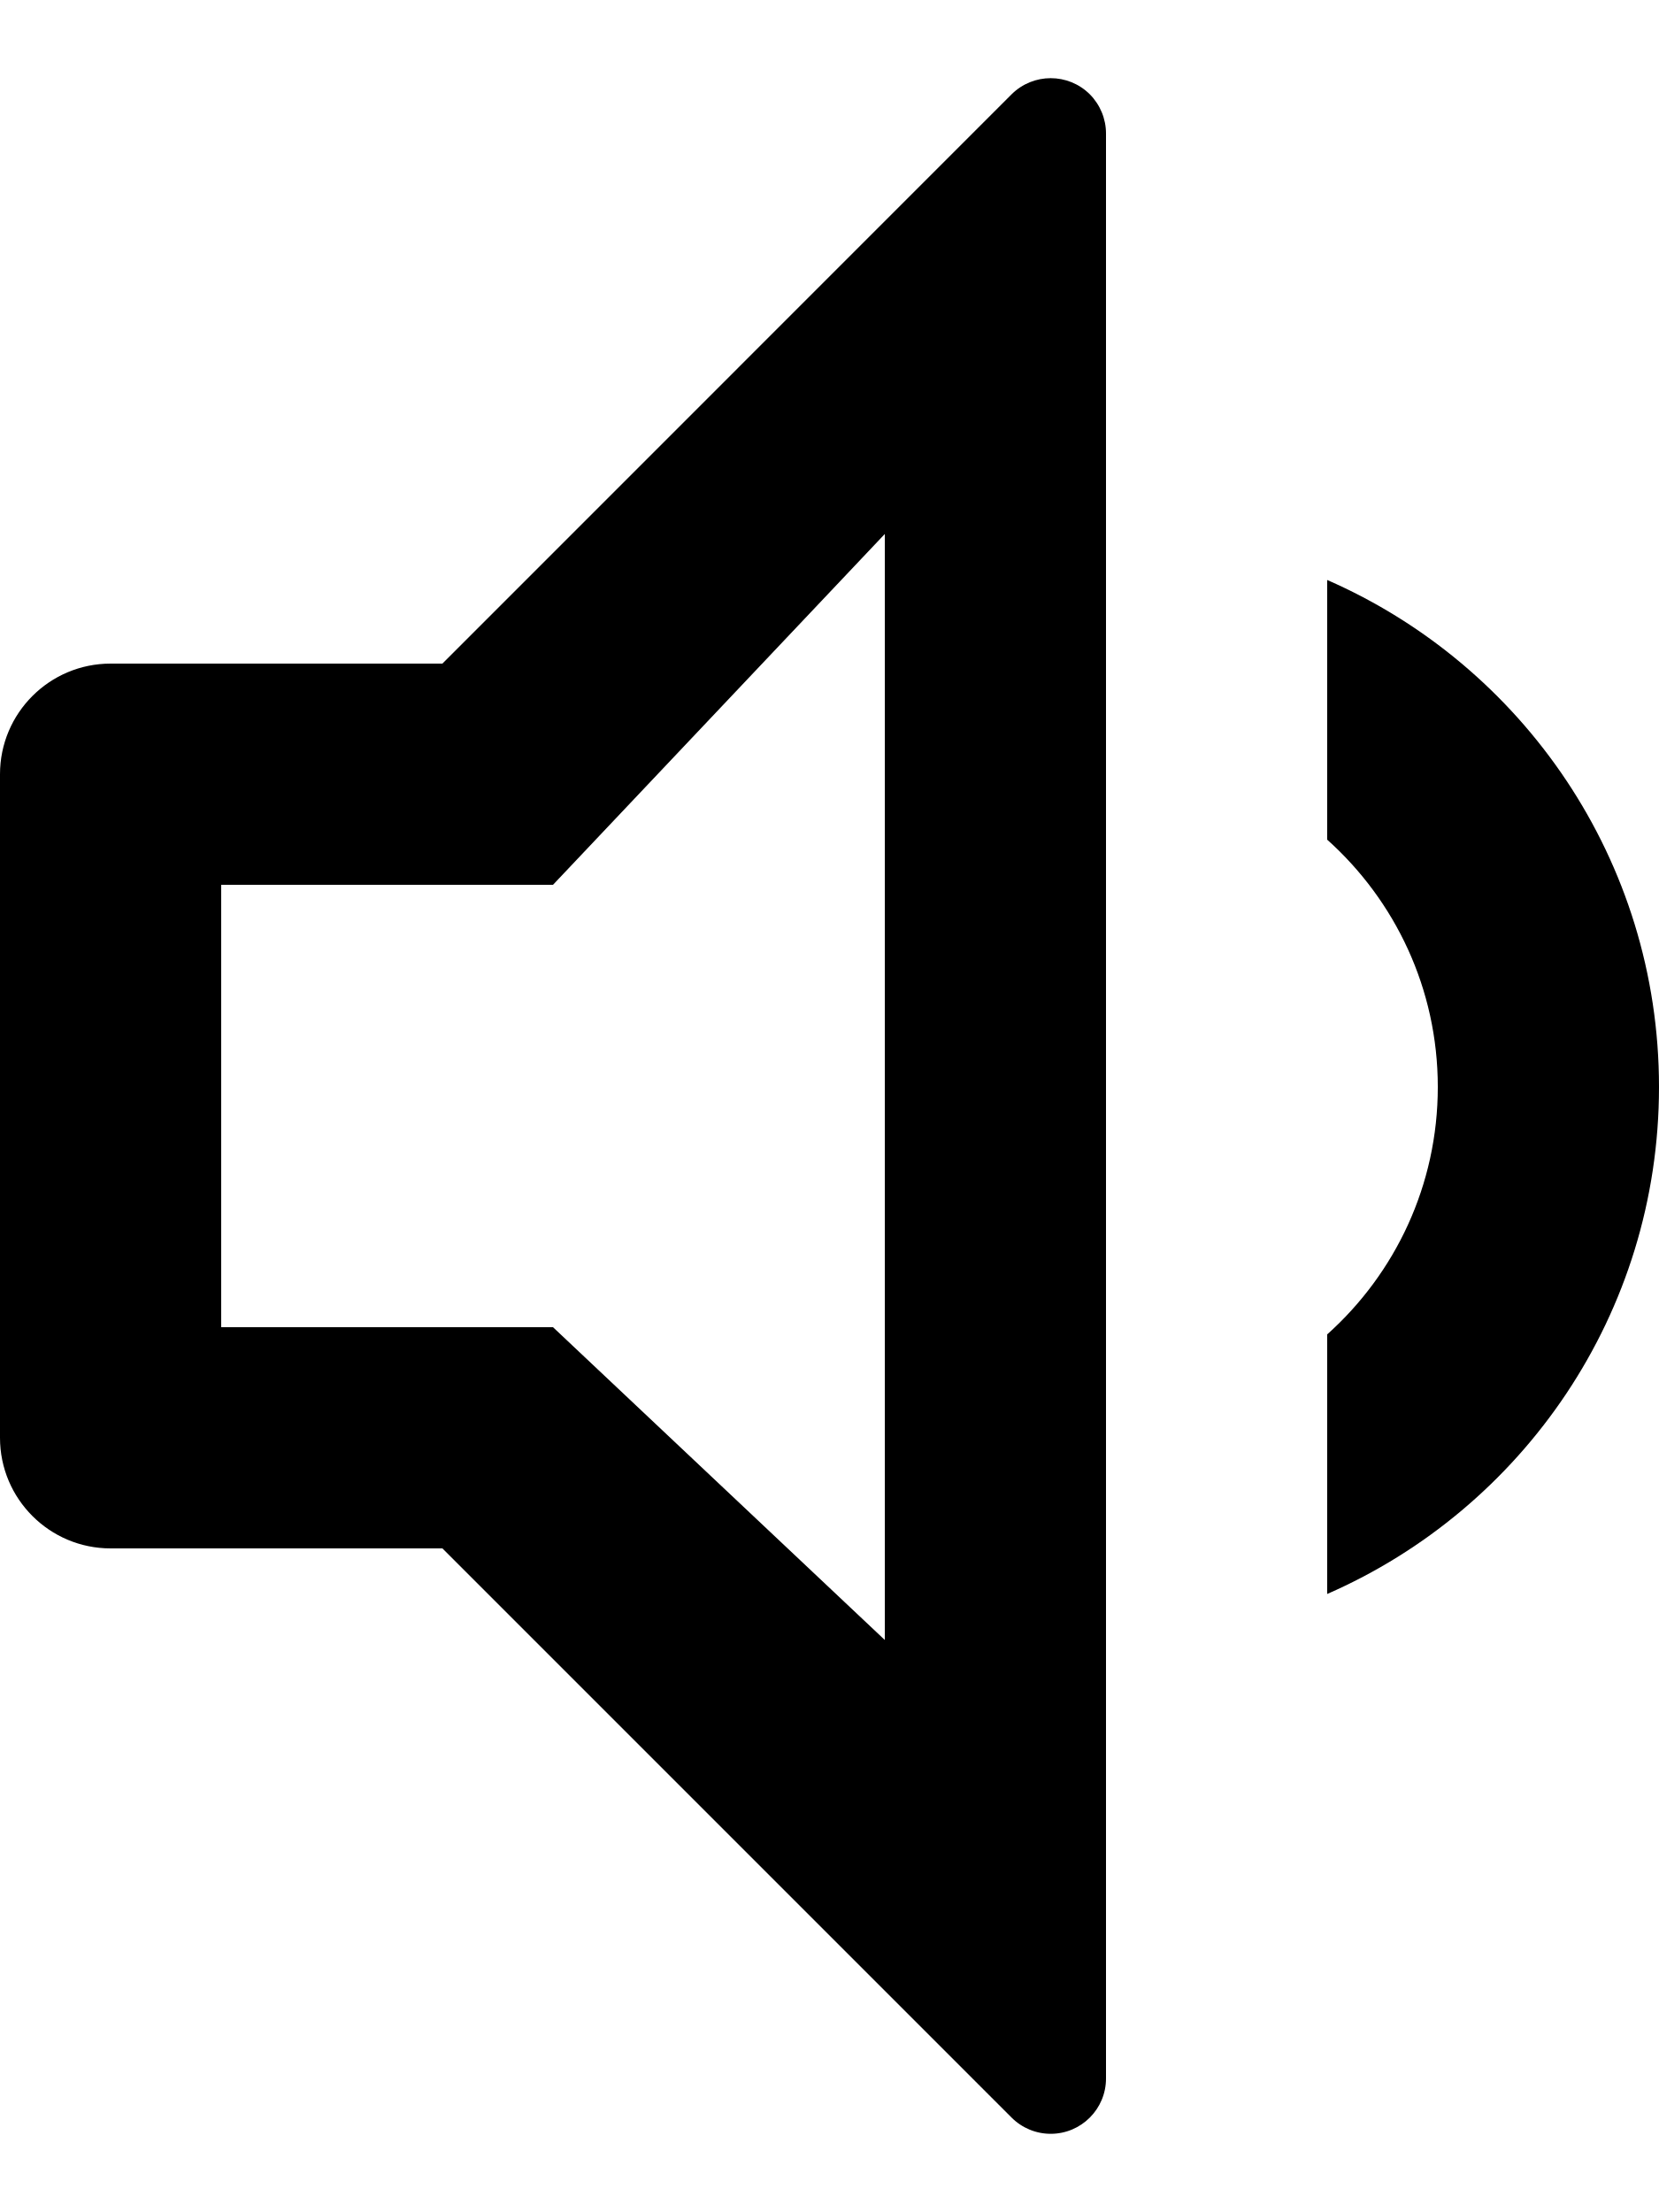
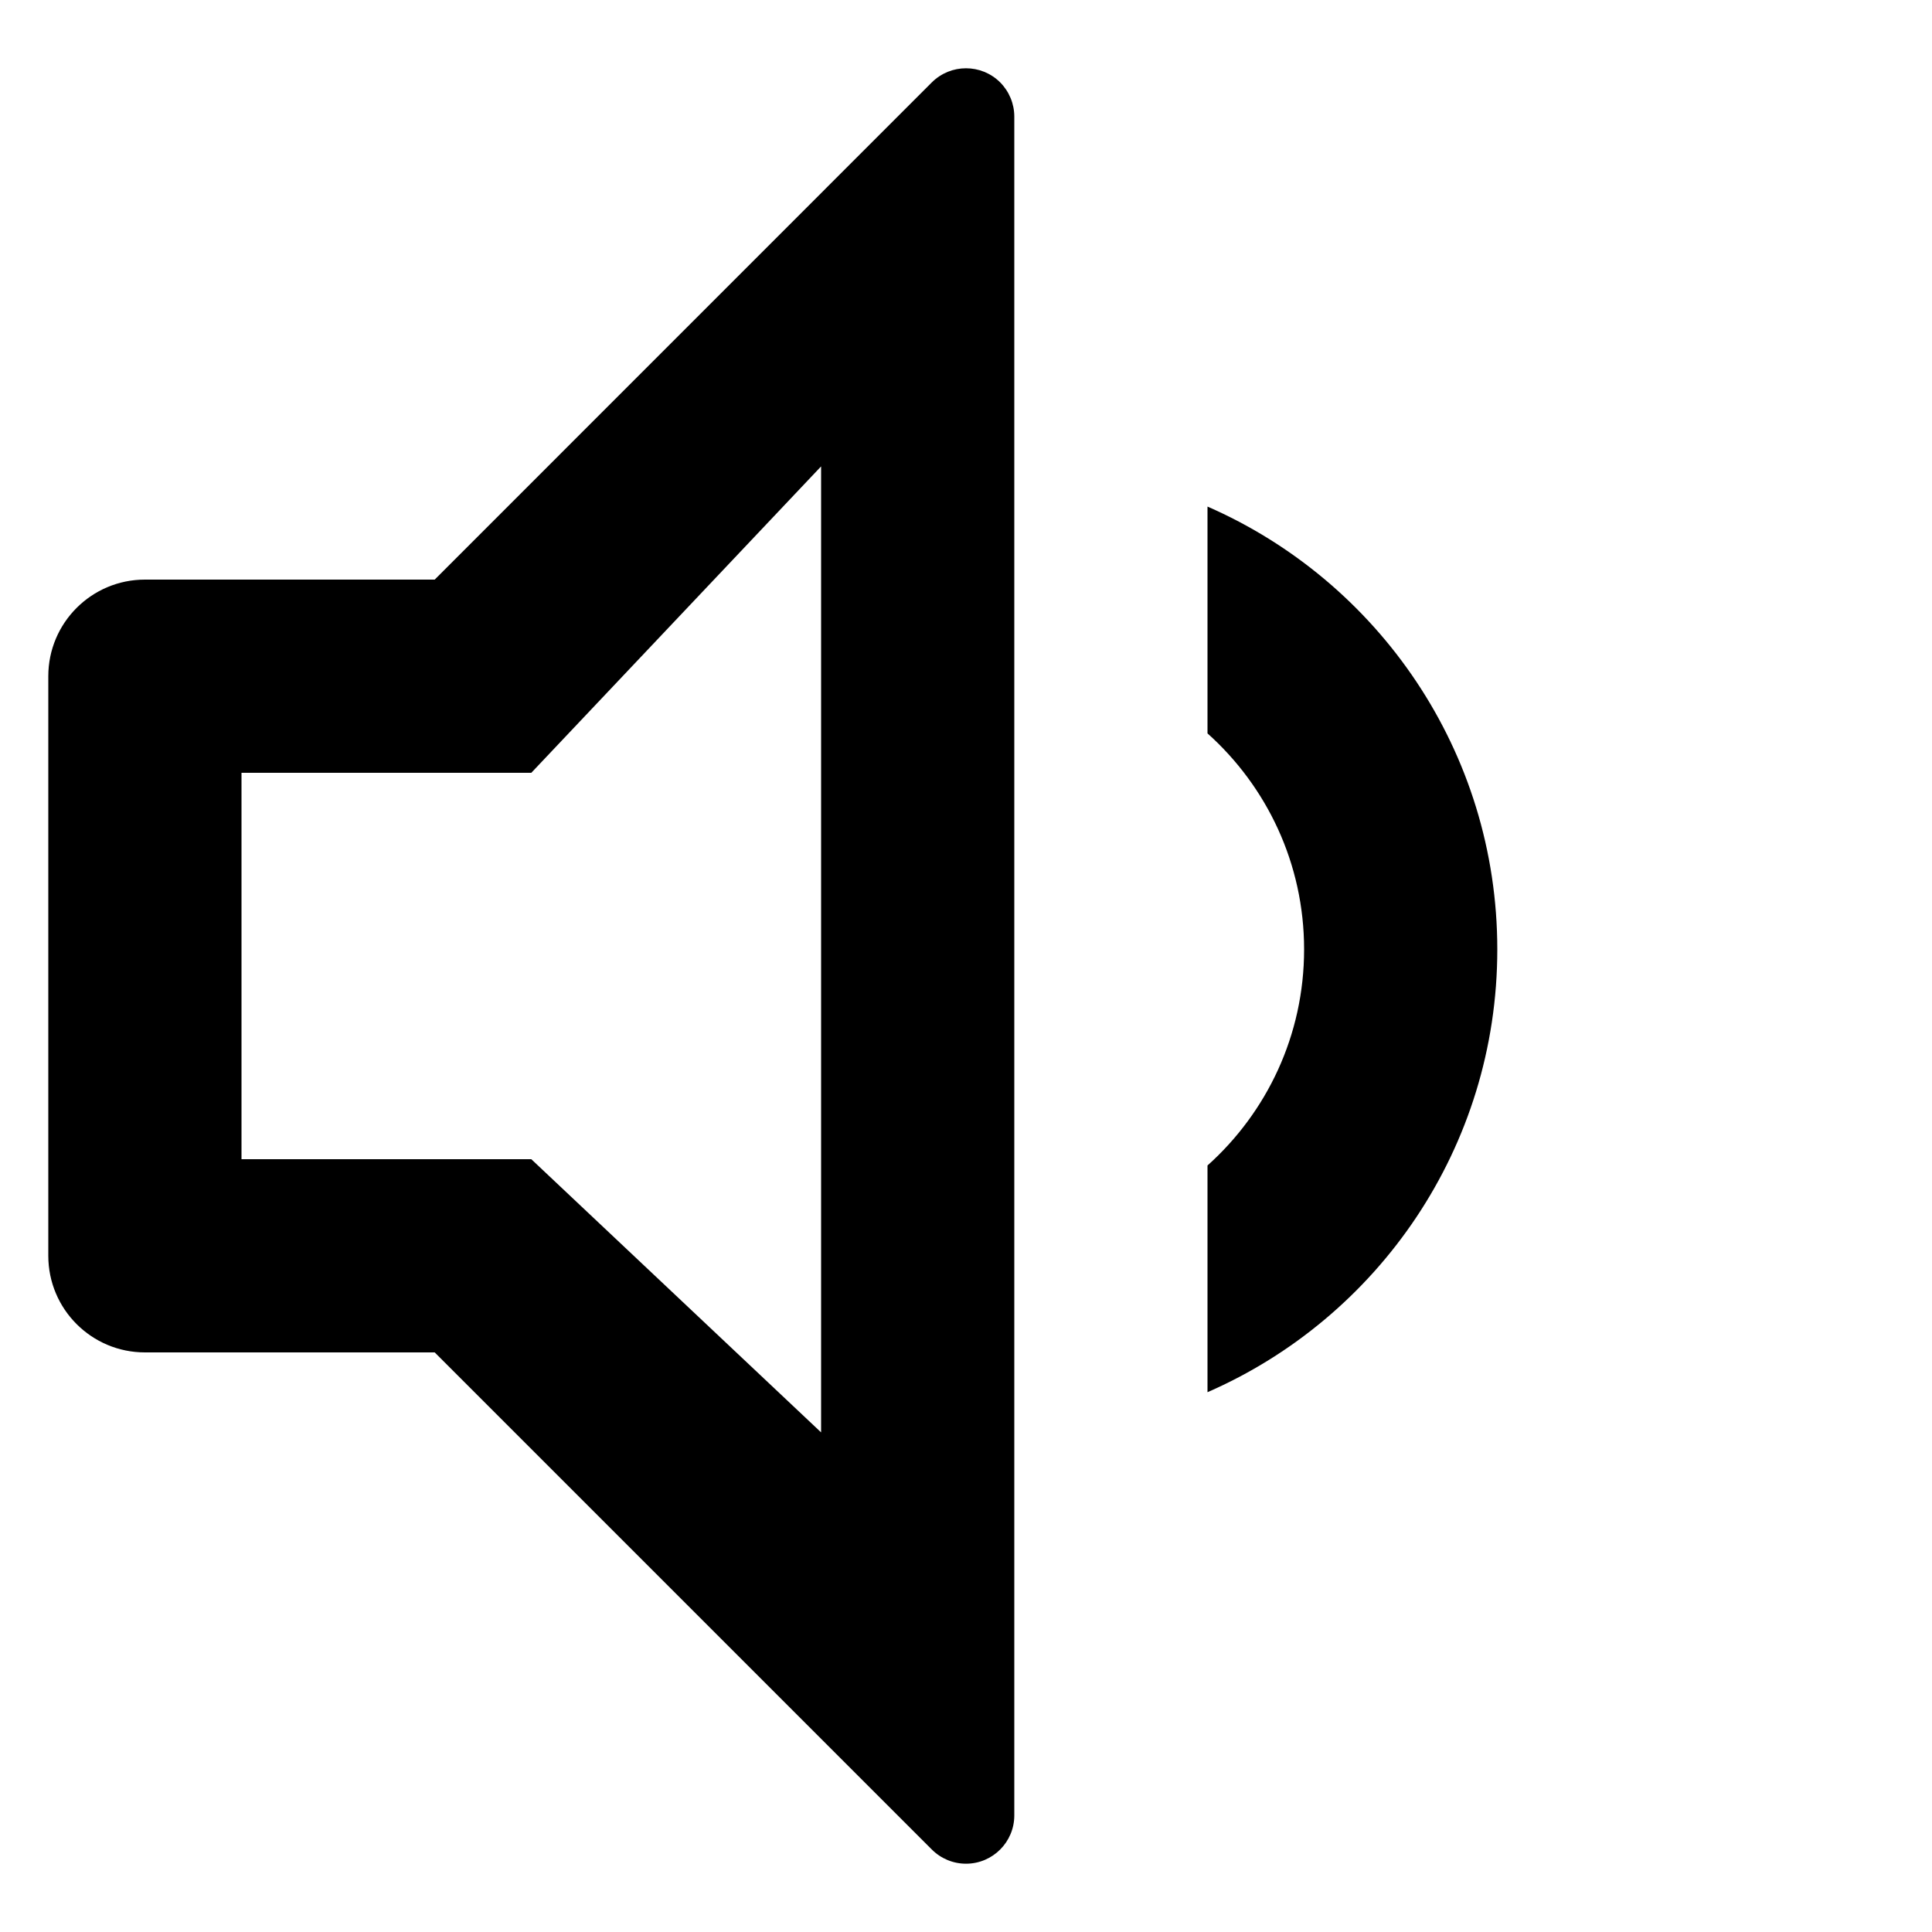
- <svg xmlns="http://www.w3.org/2000/svg" aria-label="low volume" viewBox="0 0 15 20">
+ <svg xmlns="http://www.w3.org/2000/svg" aria-label="low volume" viewBox="-0.5 0 20 20">
  <path fill-rule="evenodd" clip-rule="evenodd" d="M4 6L9.146 0.853C9.342 0.658 9.658 0.658 9.854 0.853C9.947 0.947 10 1.074 10 1.207V18.793C10 19.069 9.776 19.293 9.5 19.293C9.367 19.293 9.24 19.24 9.146 19.146L4 14H1C0.448 14 0 13.552 0 13V7C0 6.448 0.448 6 1 6H4ZM2 12V8H5L8 4.828V14.828L5 12H2Z" />
  <path d="M12 14.412C13.766 13.641 15 11.879 15 9.828C15 7.778 13.766 6.016 12 5.244V7.592C12.614 8.142 13 8.94 13 9.828C13 10.717 12.614 11.515 12 12.065V14.412Z" />
</svg>
